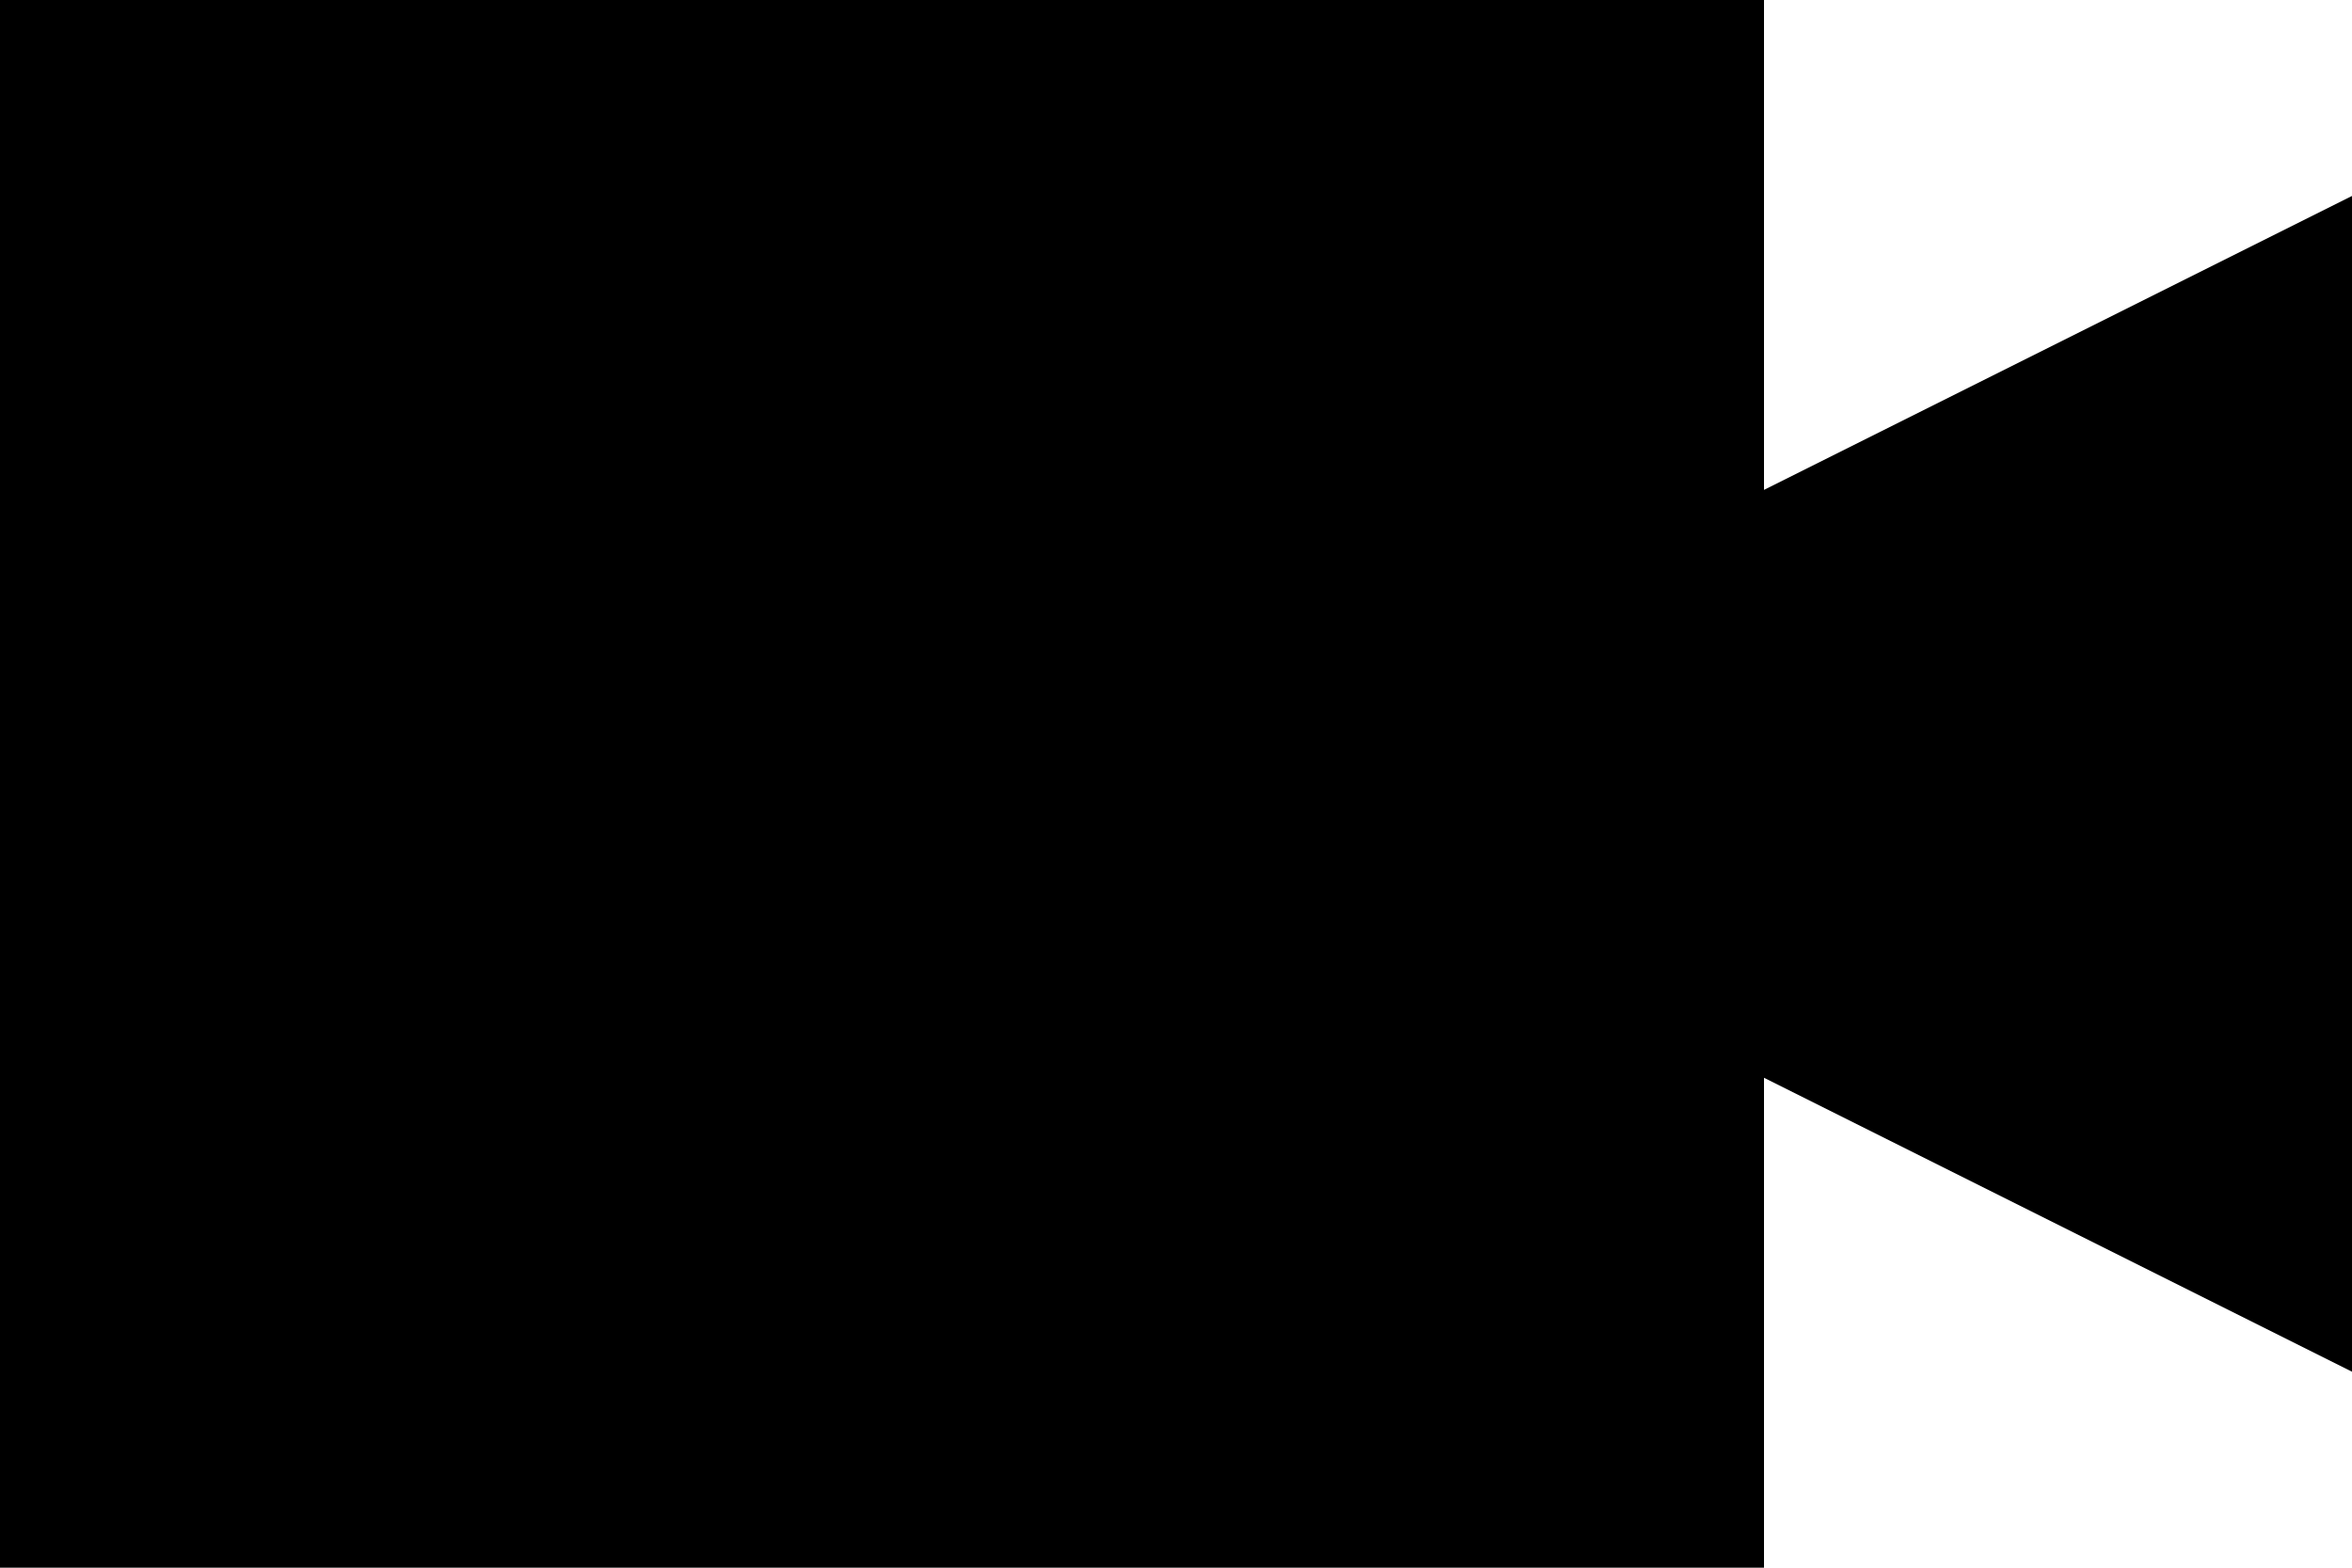
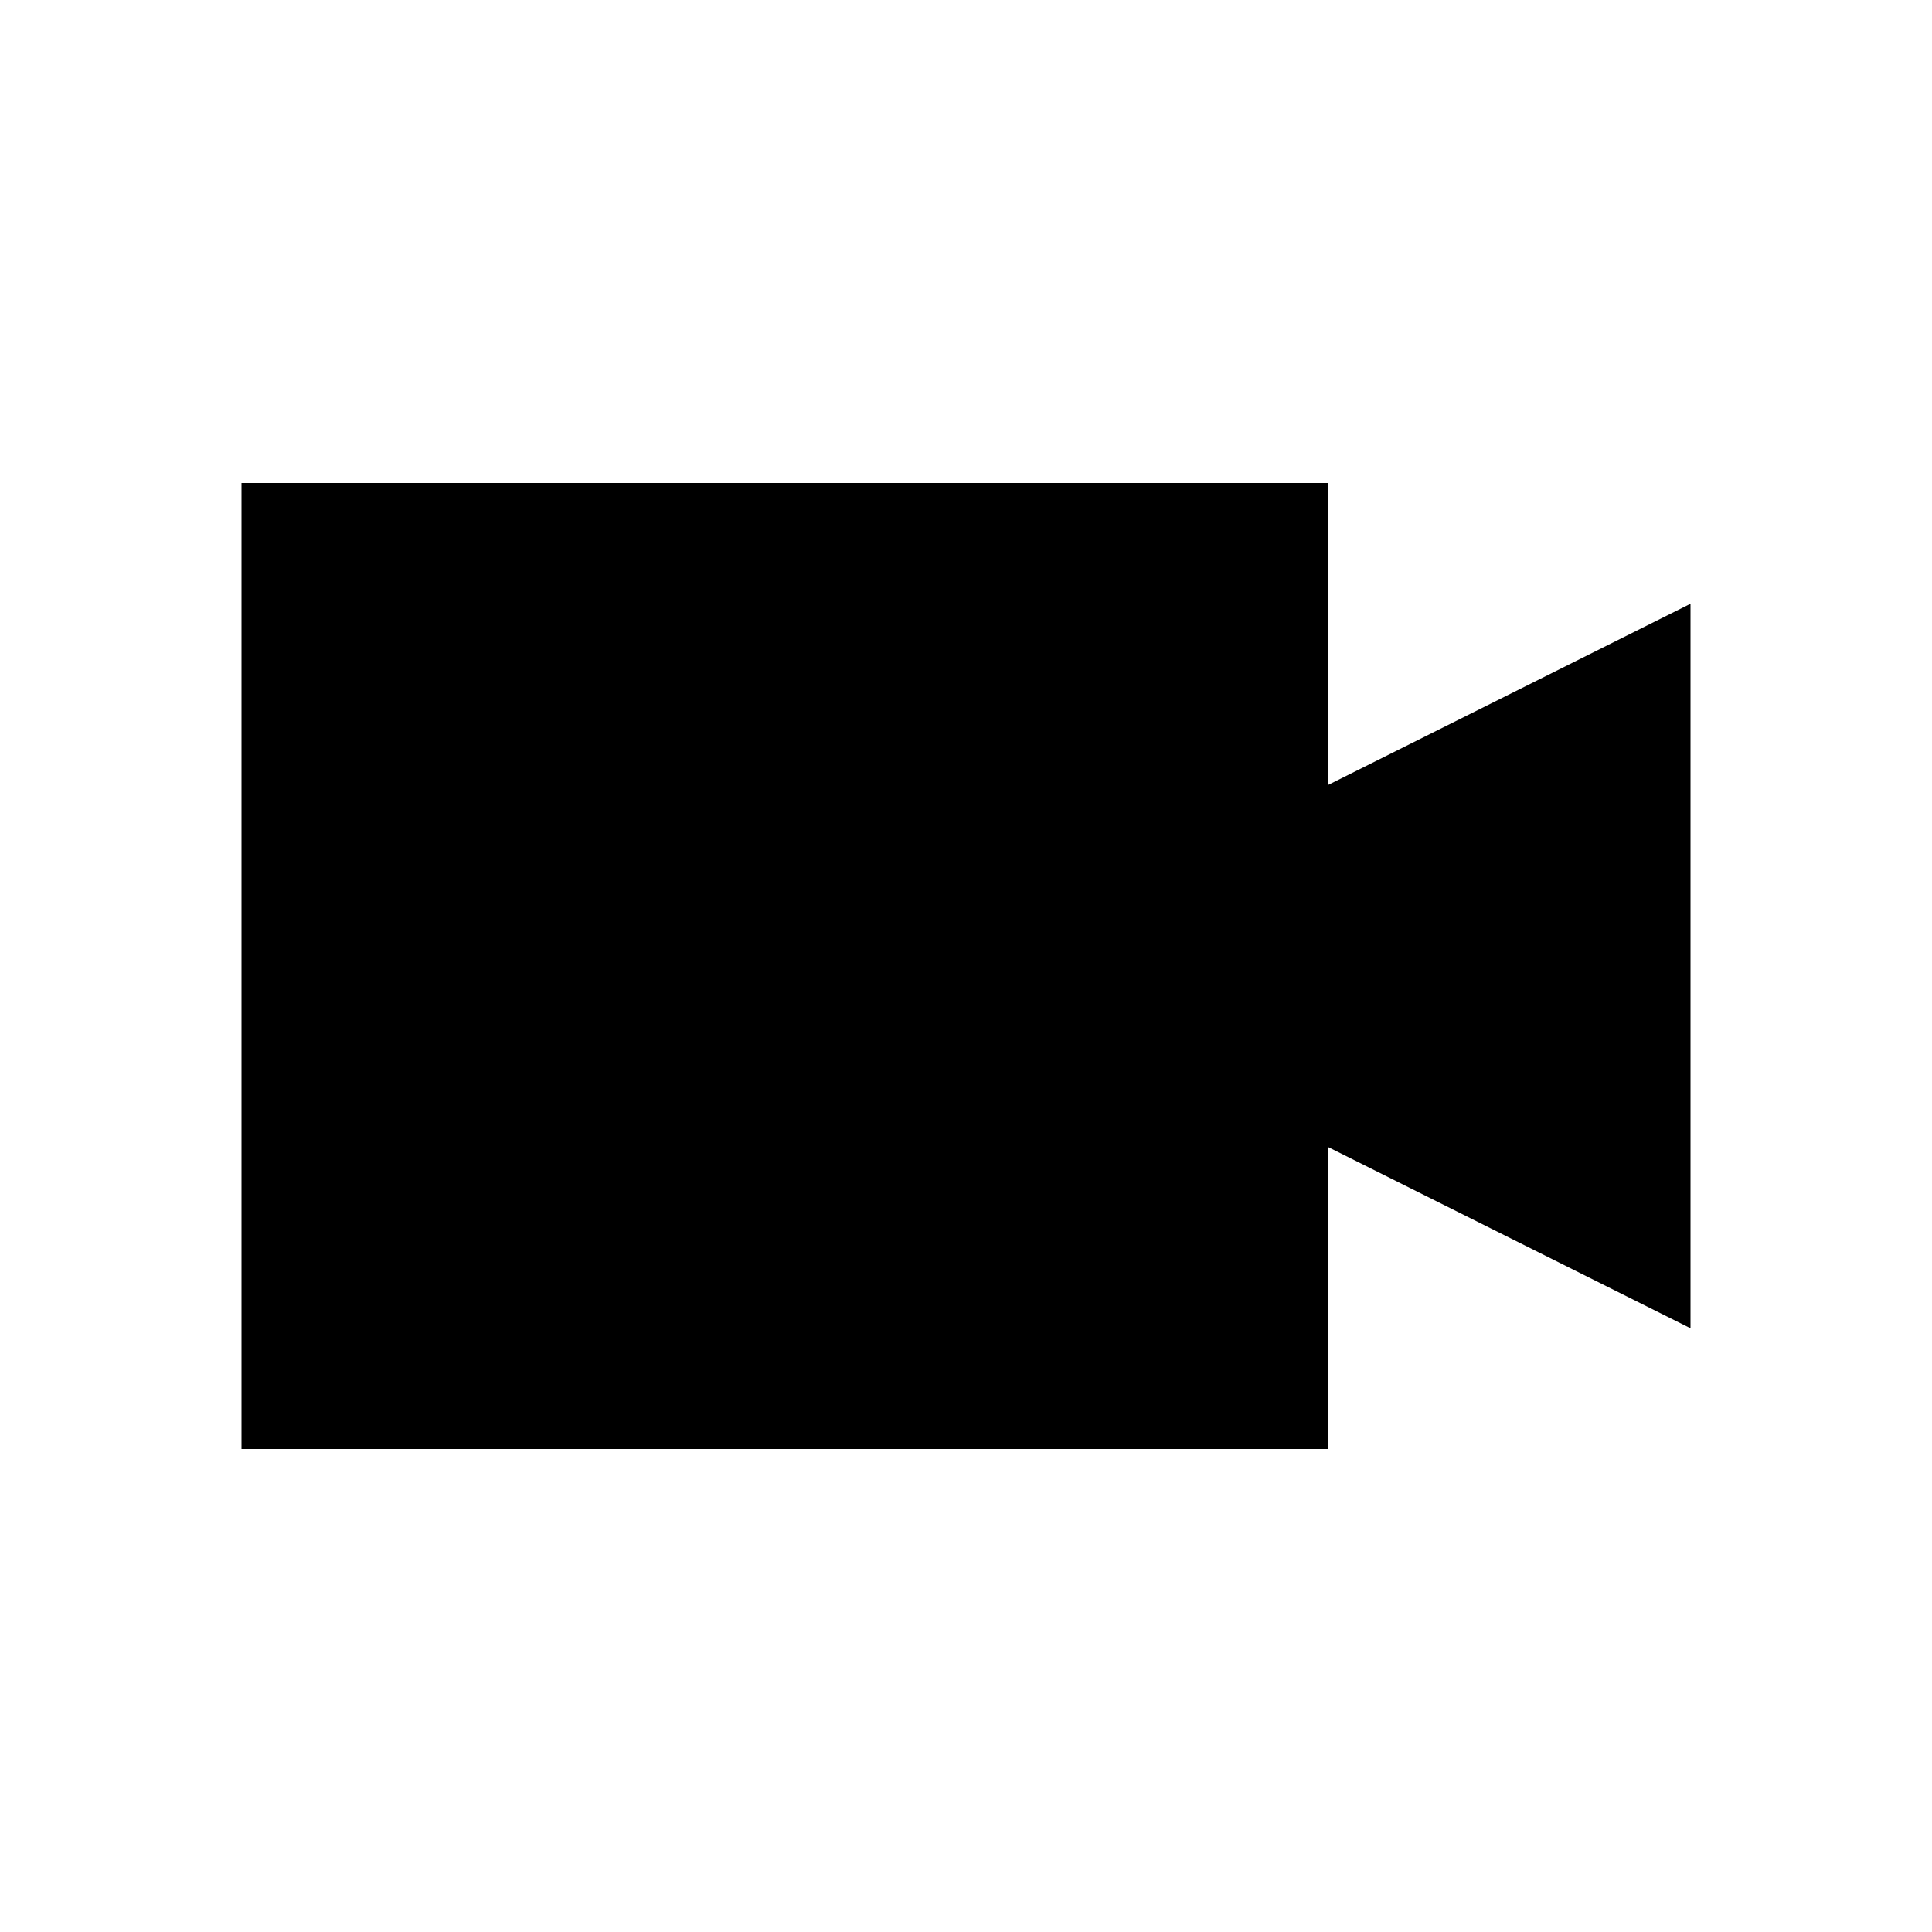
- <svg xmlns="http://www.w3.org/2000/svg" width="12px" height="8px" viewBox="0 0 12 8" version="1.1">
+ <svg xmlns="http://www.w3.org/2000/svg" width="16px" height="16px" viewBox="0 0 16 16" version="1.1">
  <g stroke="none" stroke-width="1" fill="none" fill-rule="evenodd">
-     <g transform="translate(-6, -8)" fill="#000000">
-       <g transform="translate(6, 8)">
-         <path d="M9,8 L0,8 L0,0 L9,0 L9,2.5 L12,1 L12,7 L9,5.5 L9,8 Z" id="Combined-Shape" />
-       </g>
+     <g transform="translate(2, 4)" fill="#000000">
+       <path fill="#000000" d="M9,8 L0,8 L0,0 L9,0 L9,2.5 L12,1 L12,7 L9,5.5 L9,8 Z" />
    </g>
  </g>
</svg>
